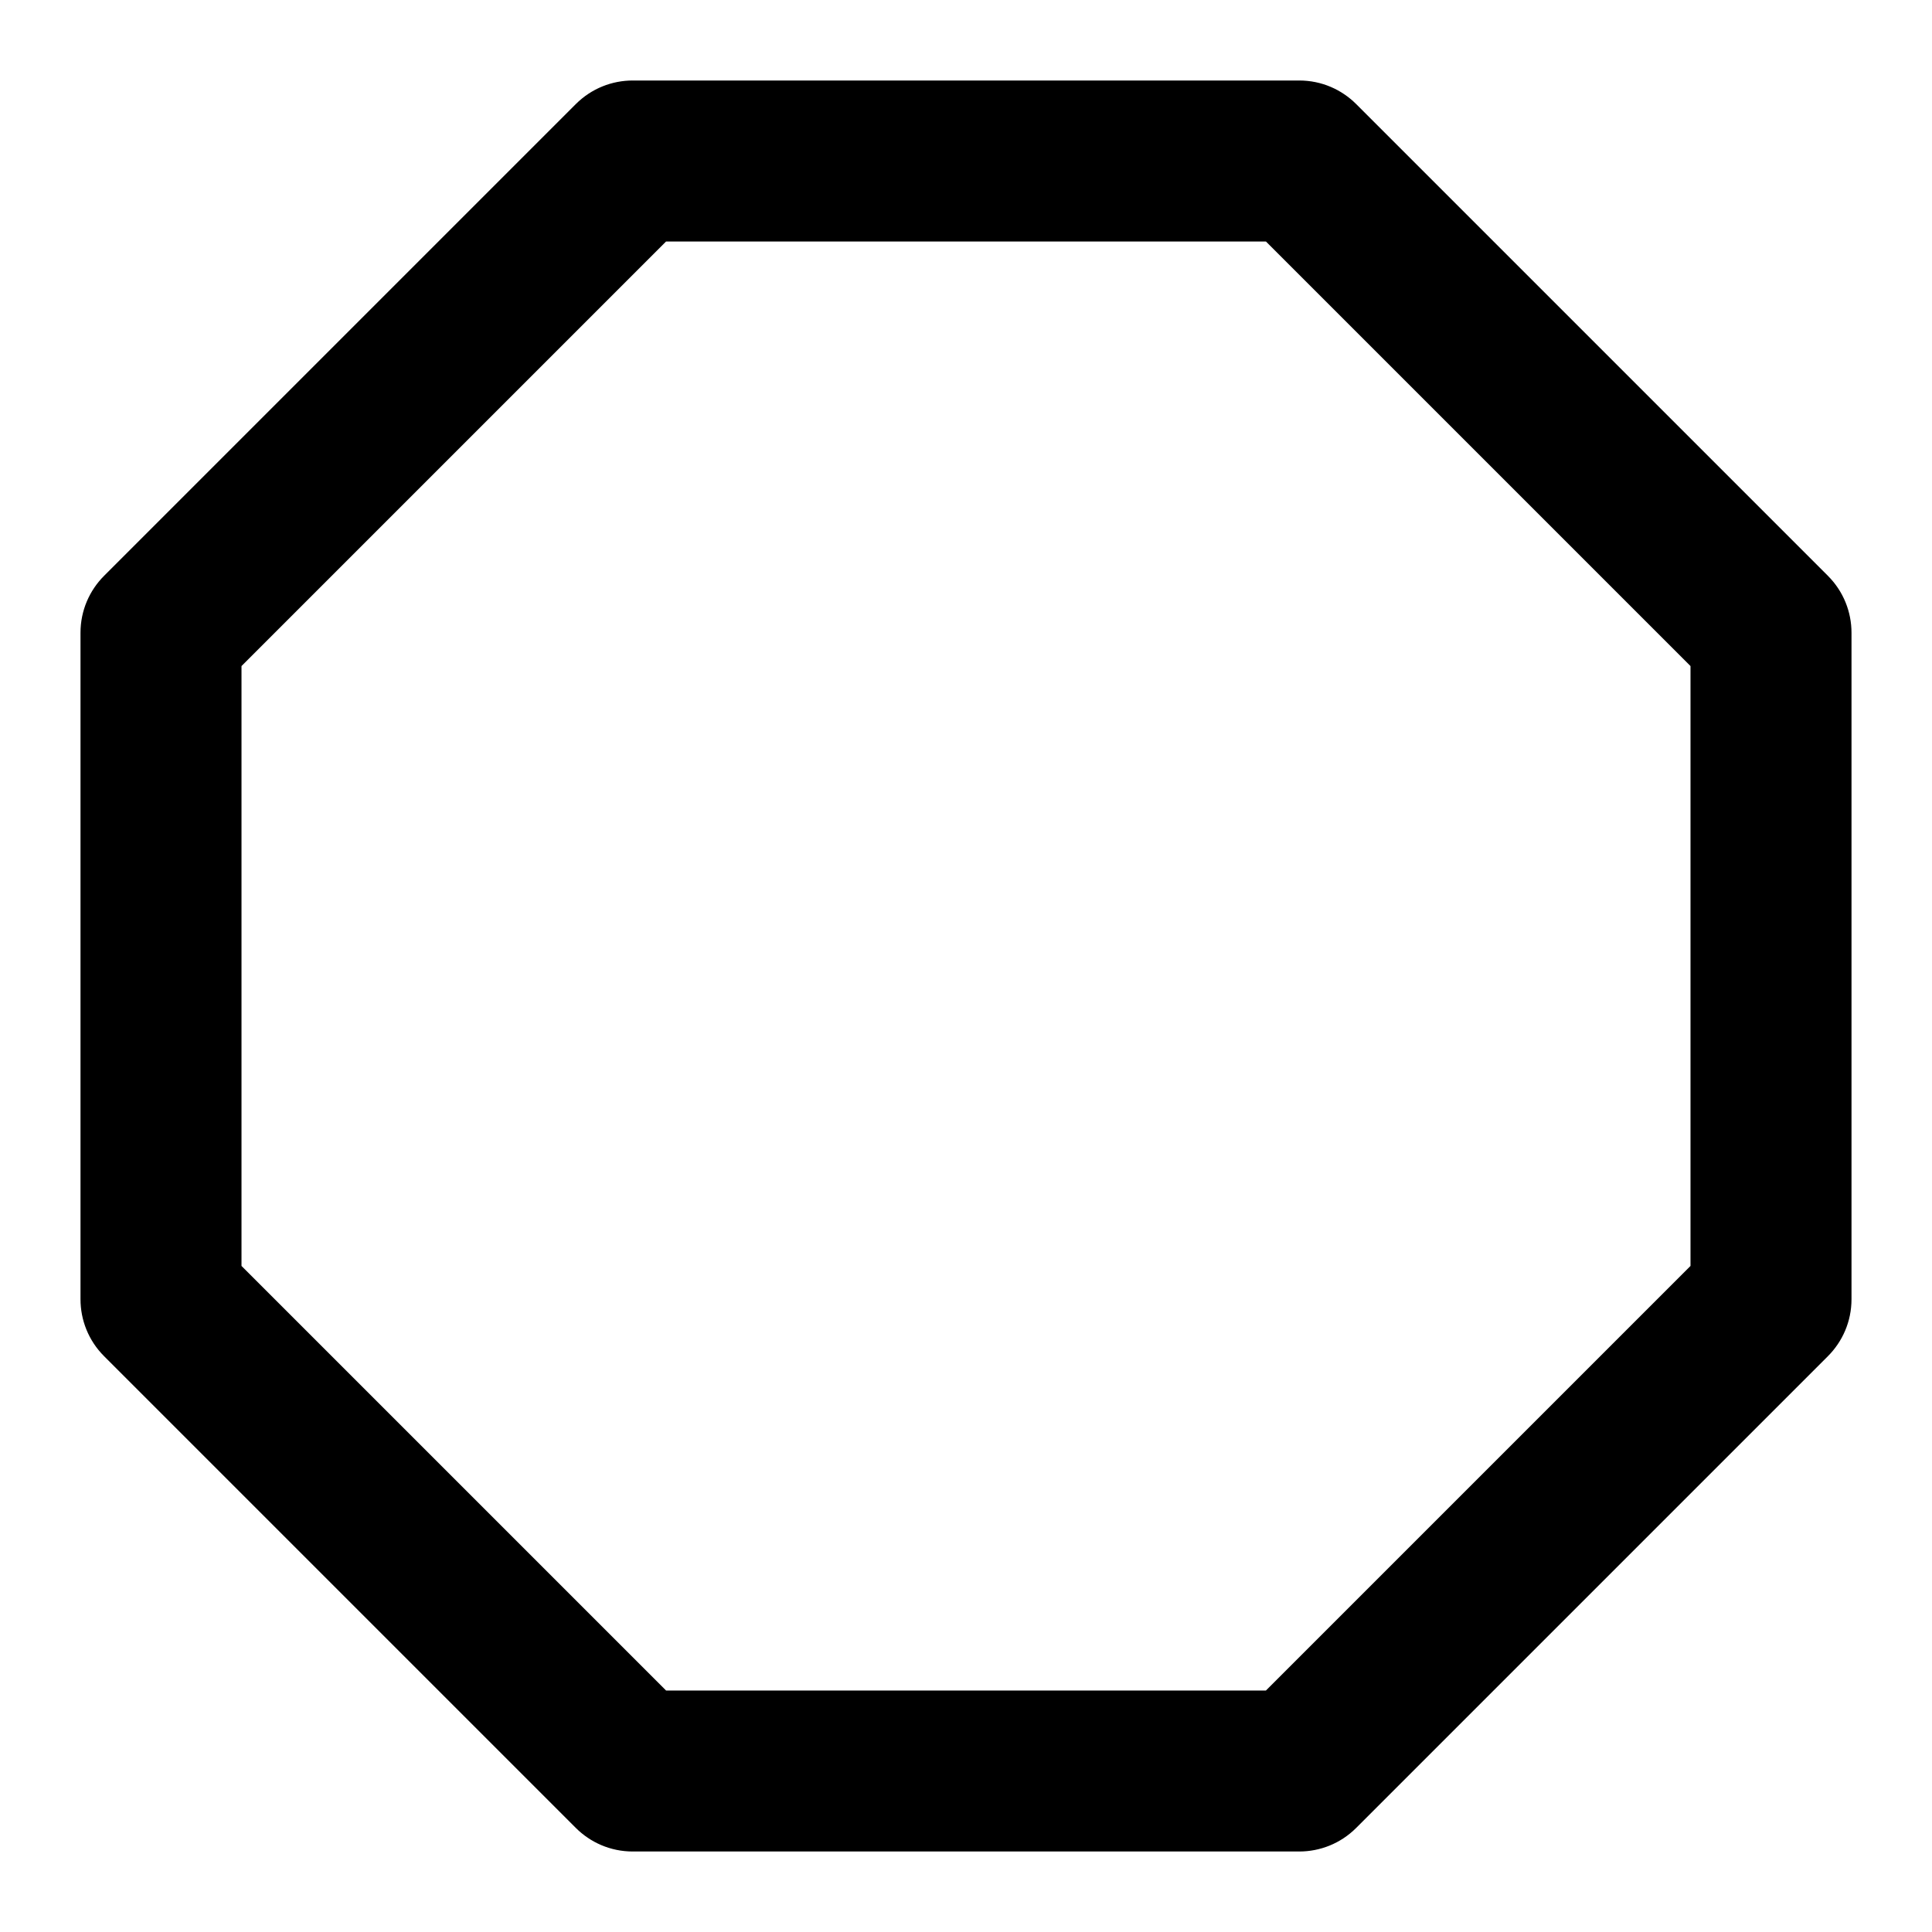
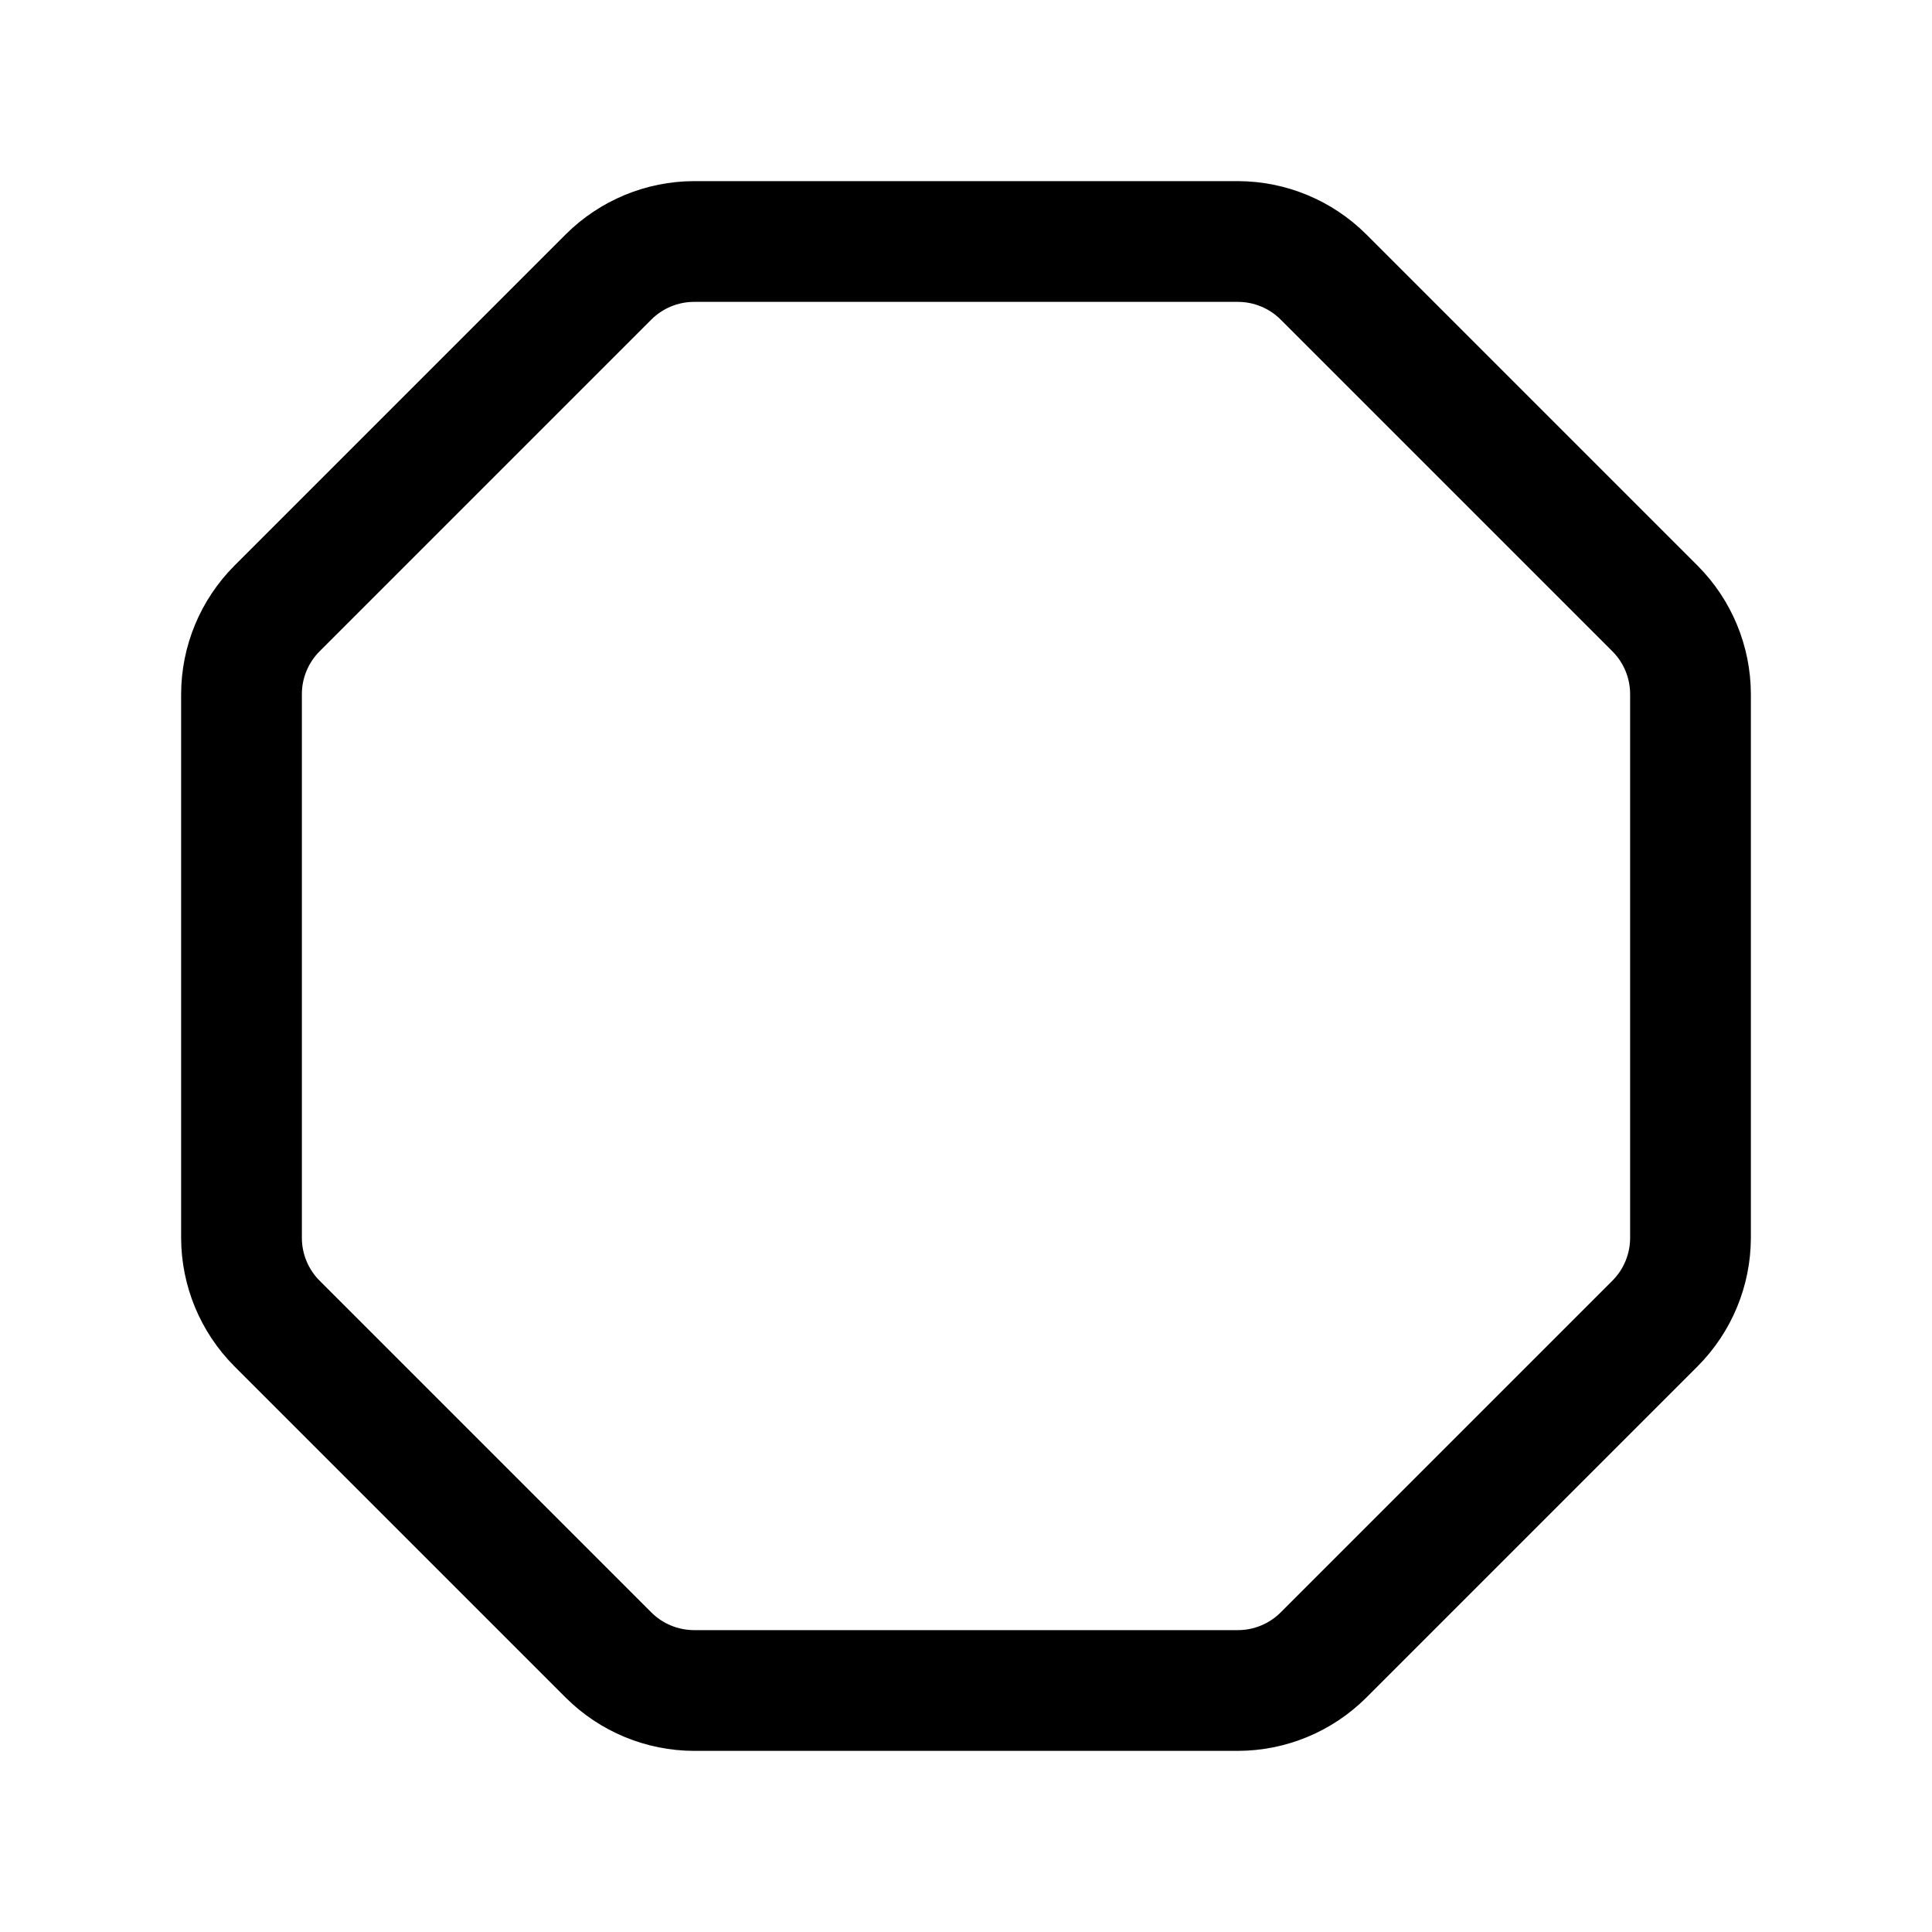
- <svg xmlns="http://www.w3.org/2000/svg" version="1.1" width="24" height="24" viewBox="0 0 24 24">
-   <path d="M7.86 1c-0.256 0-0.512 0.098-0.707 0.293l-5.86 5.86c-0.181 0.181-0.293 0.431-0.293 0.707v8.28c0 0.256 0.098 0.512 0.293 0.707l5.86 5.86c0.181 0.181 0.431 0.293 0.707 0.293h8.28c0.256 0 0.512-0.098 0.707-0.293l5.86-5.86c0.181-0.181 0.293-0.431 0.293-0.707v-8.28c0-0.256-0.098-0.512-0.293-0.707l-5.86-5.86c-0.181-0.181-0.431-0.293-0.707-0.293zM8.274 3h7.452l5.274 5.274v7.452l-5.274 5.274h-7.452l-5.274-5.274v-7.452z" />
+ <svg xmlns="http://www.w3.org/2000/svg" id="Layer" viewBox="0 0 24 24">
+   <path id="octagon" fill="#000000" d="M15.379,21.75H8.621a2.266,2.266,0,0,1-1.591-.659L2.909,16.97a2.266,2.266,0,0,1-.659-1.591V8.621A2.266,2.266,0,0,1,2.909,7.03L7.03,2.909A2.266,2.266,0,0,1,8.621,2.25h6.758a2.266,2.266,0,0,1,1.591.659L21.091,7.03a2.266,2.266,0,0,1,.659,1.591v6.758a2.266,2.266,0,0,1-.659,1.591L16.97,21.091A2.266,2.266,0,0,1,15.379,21.75Zm-6.758-18a.753.753,0,0,0-.53.22L3.97,8.091a.753.753,0,0,0-.22.53v6.758a.753.753,0,0,0,.22.53L8.091,20.03a.753.753,0,0,0,.53.22h6.758a.753.753,0,0,0,.53-.22l4.121-4.121a.753.753,0,0,0,.22-.53V8.621a.753.753,0,0,0-.22-.53L15.909,3.97a.753.753,0,0,0-.53-.22Z" />
</svg>
